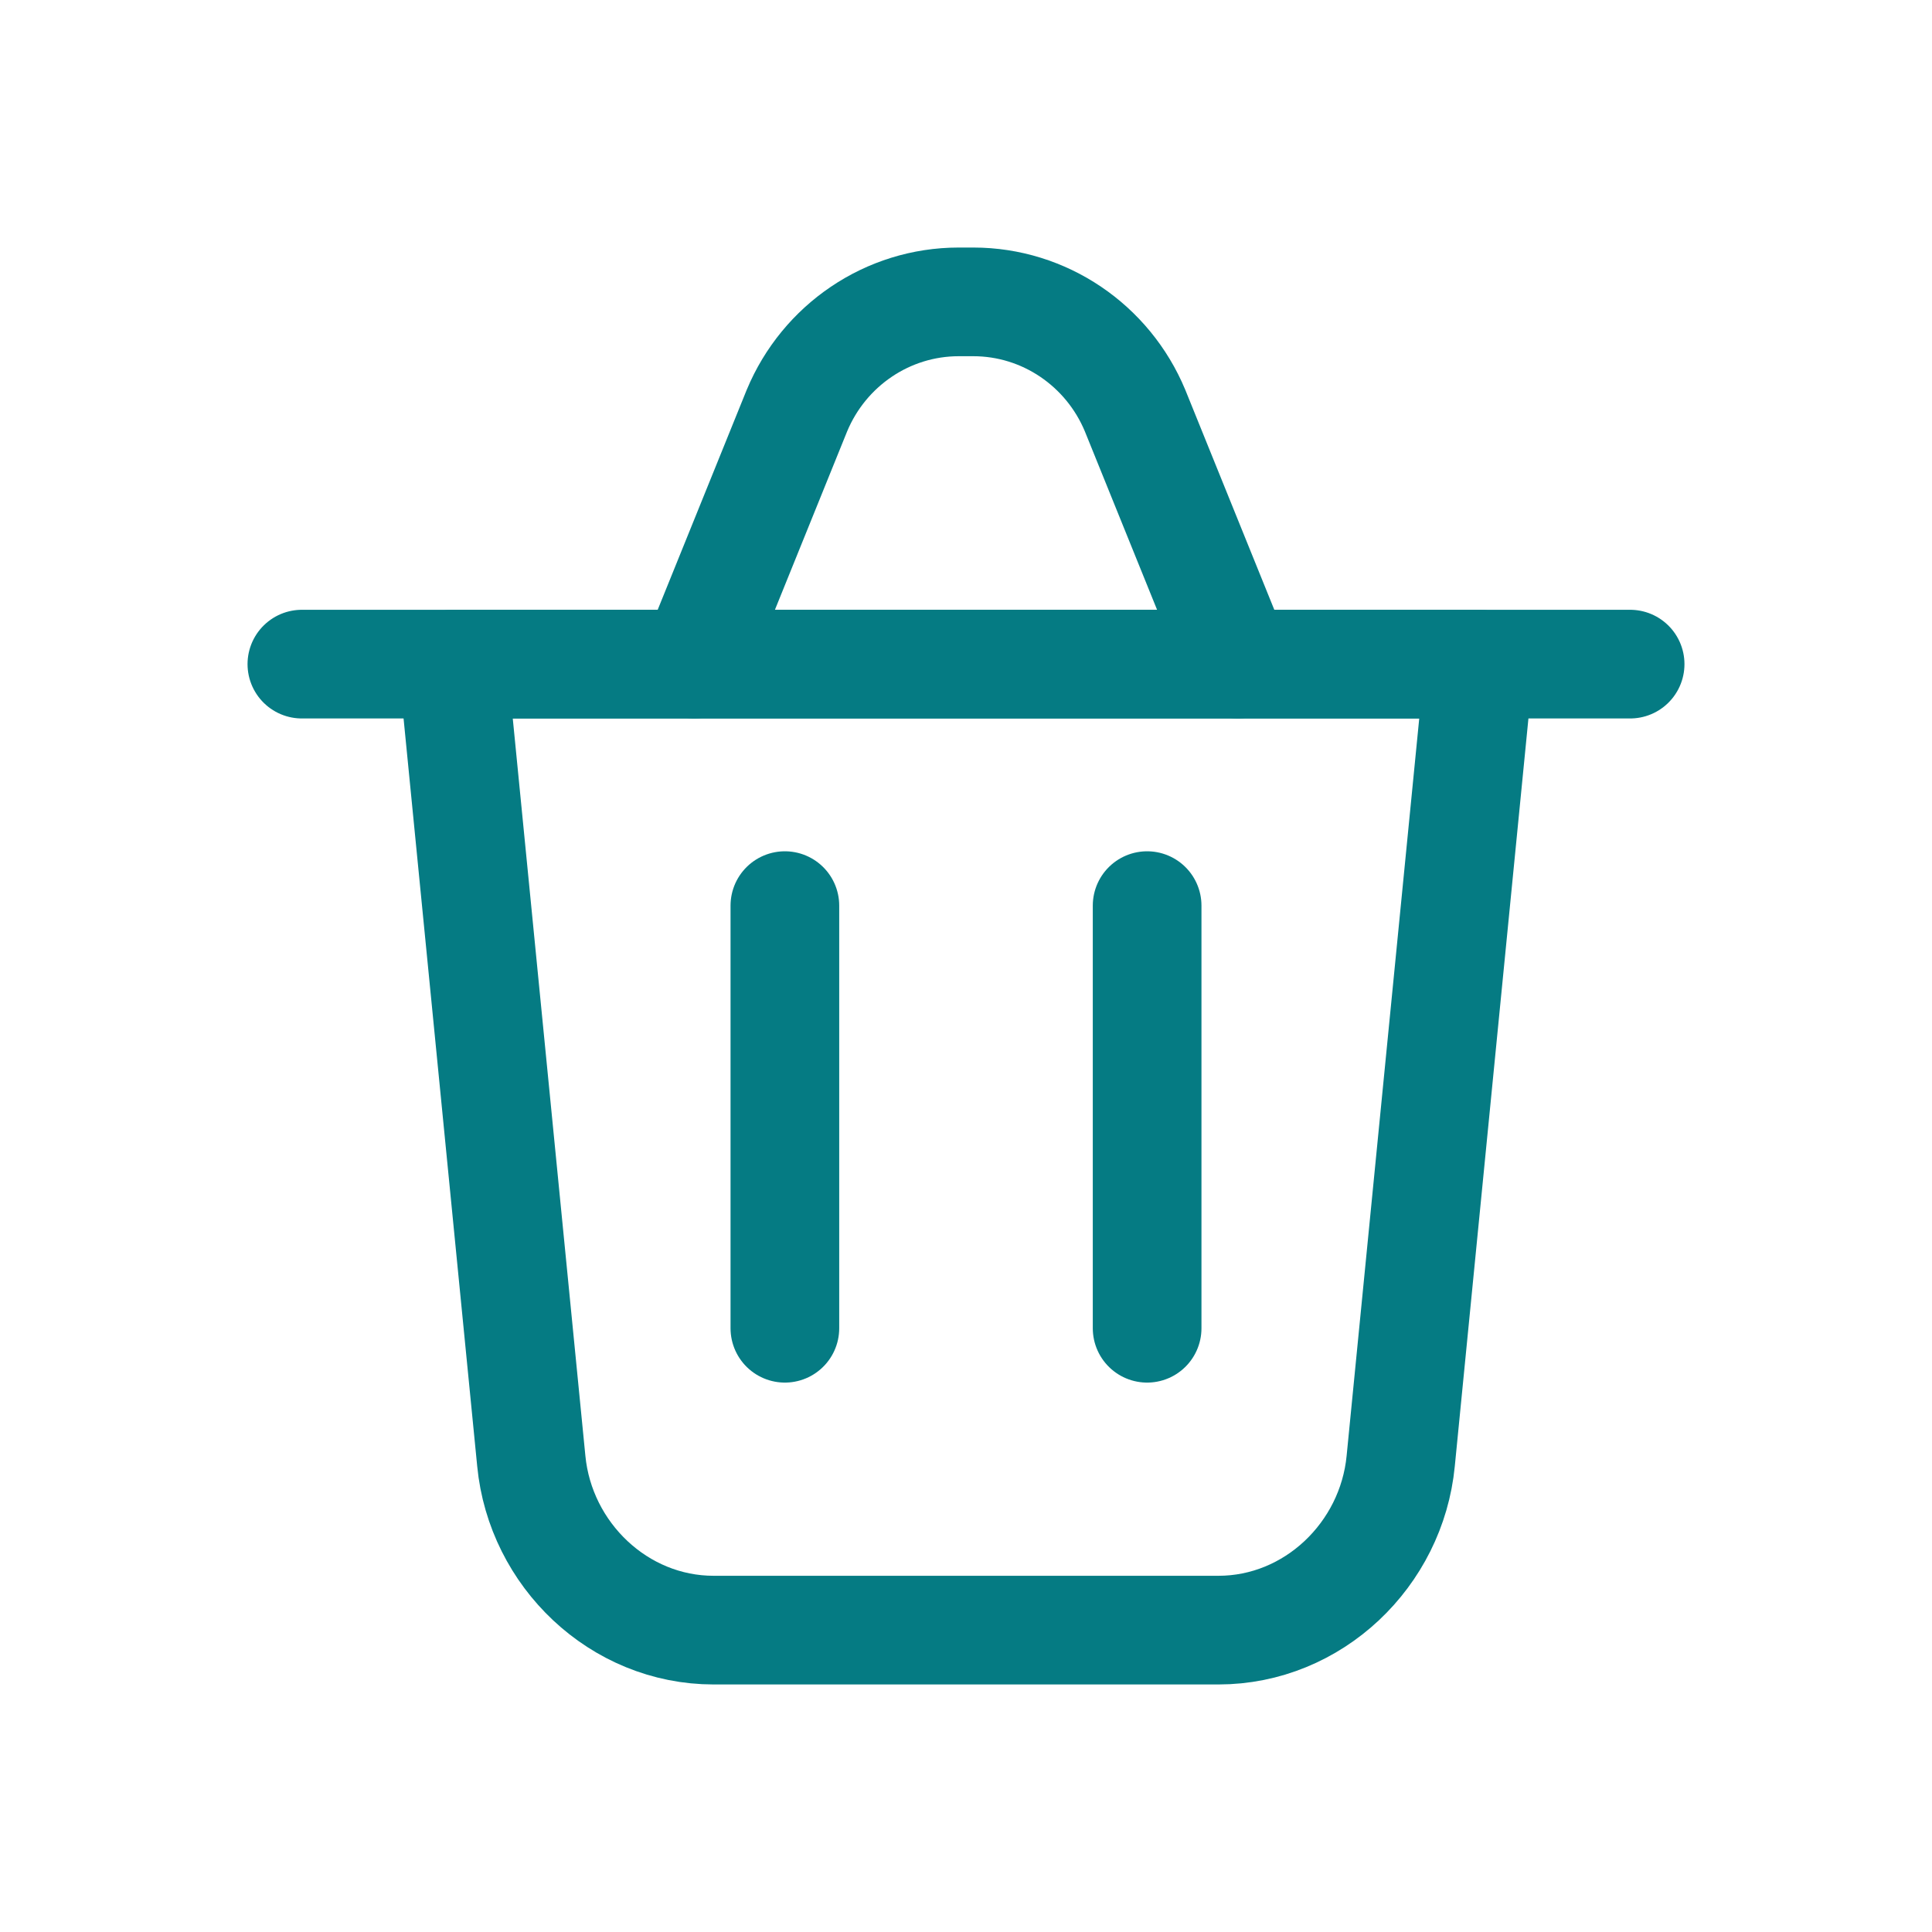
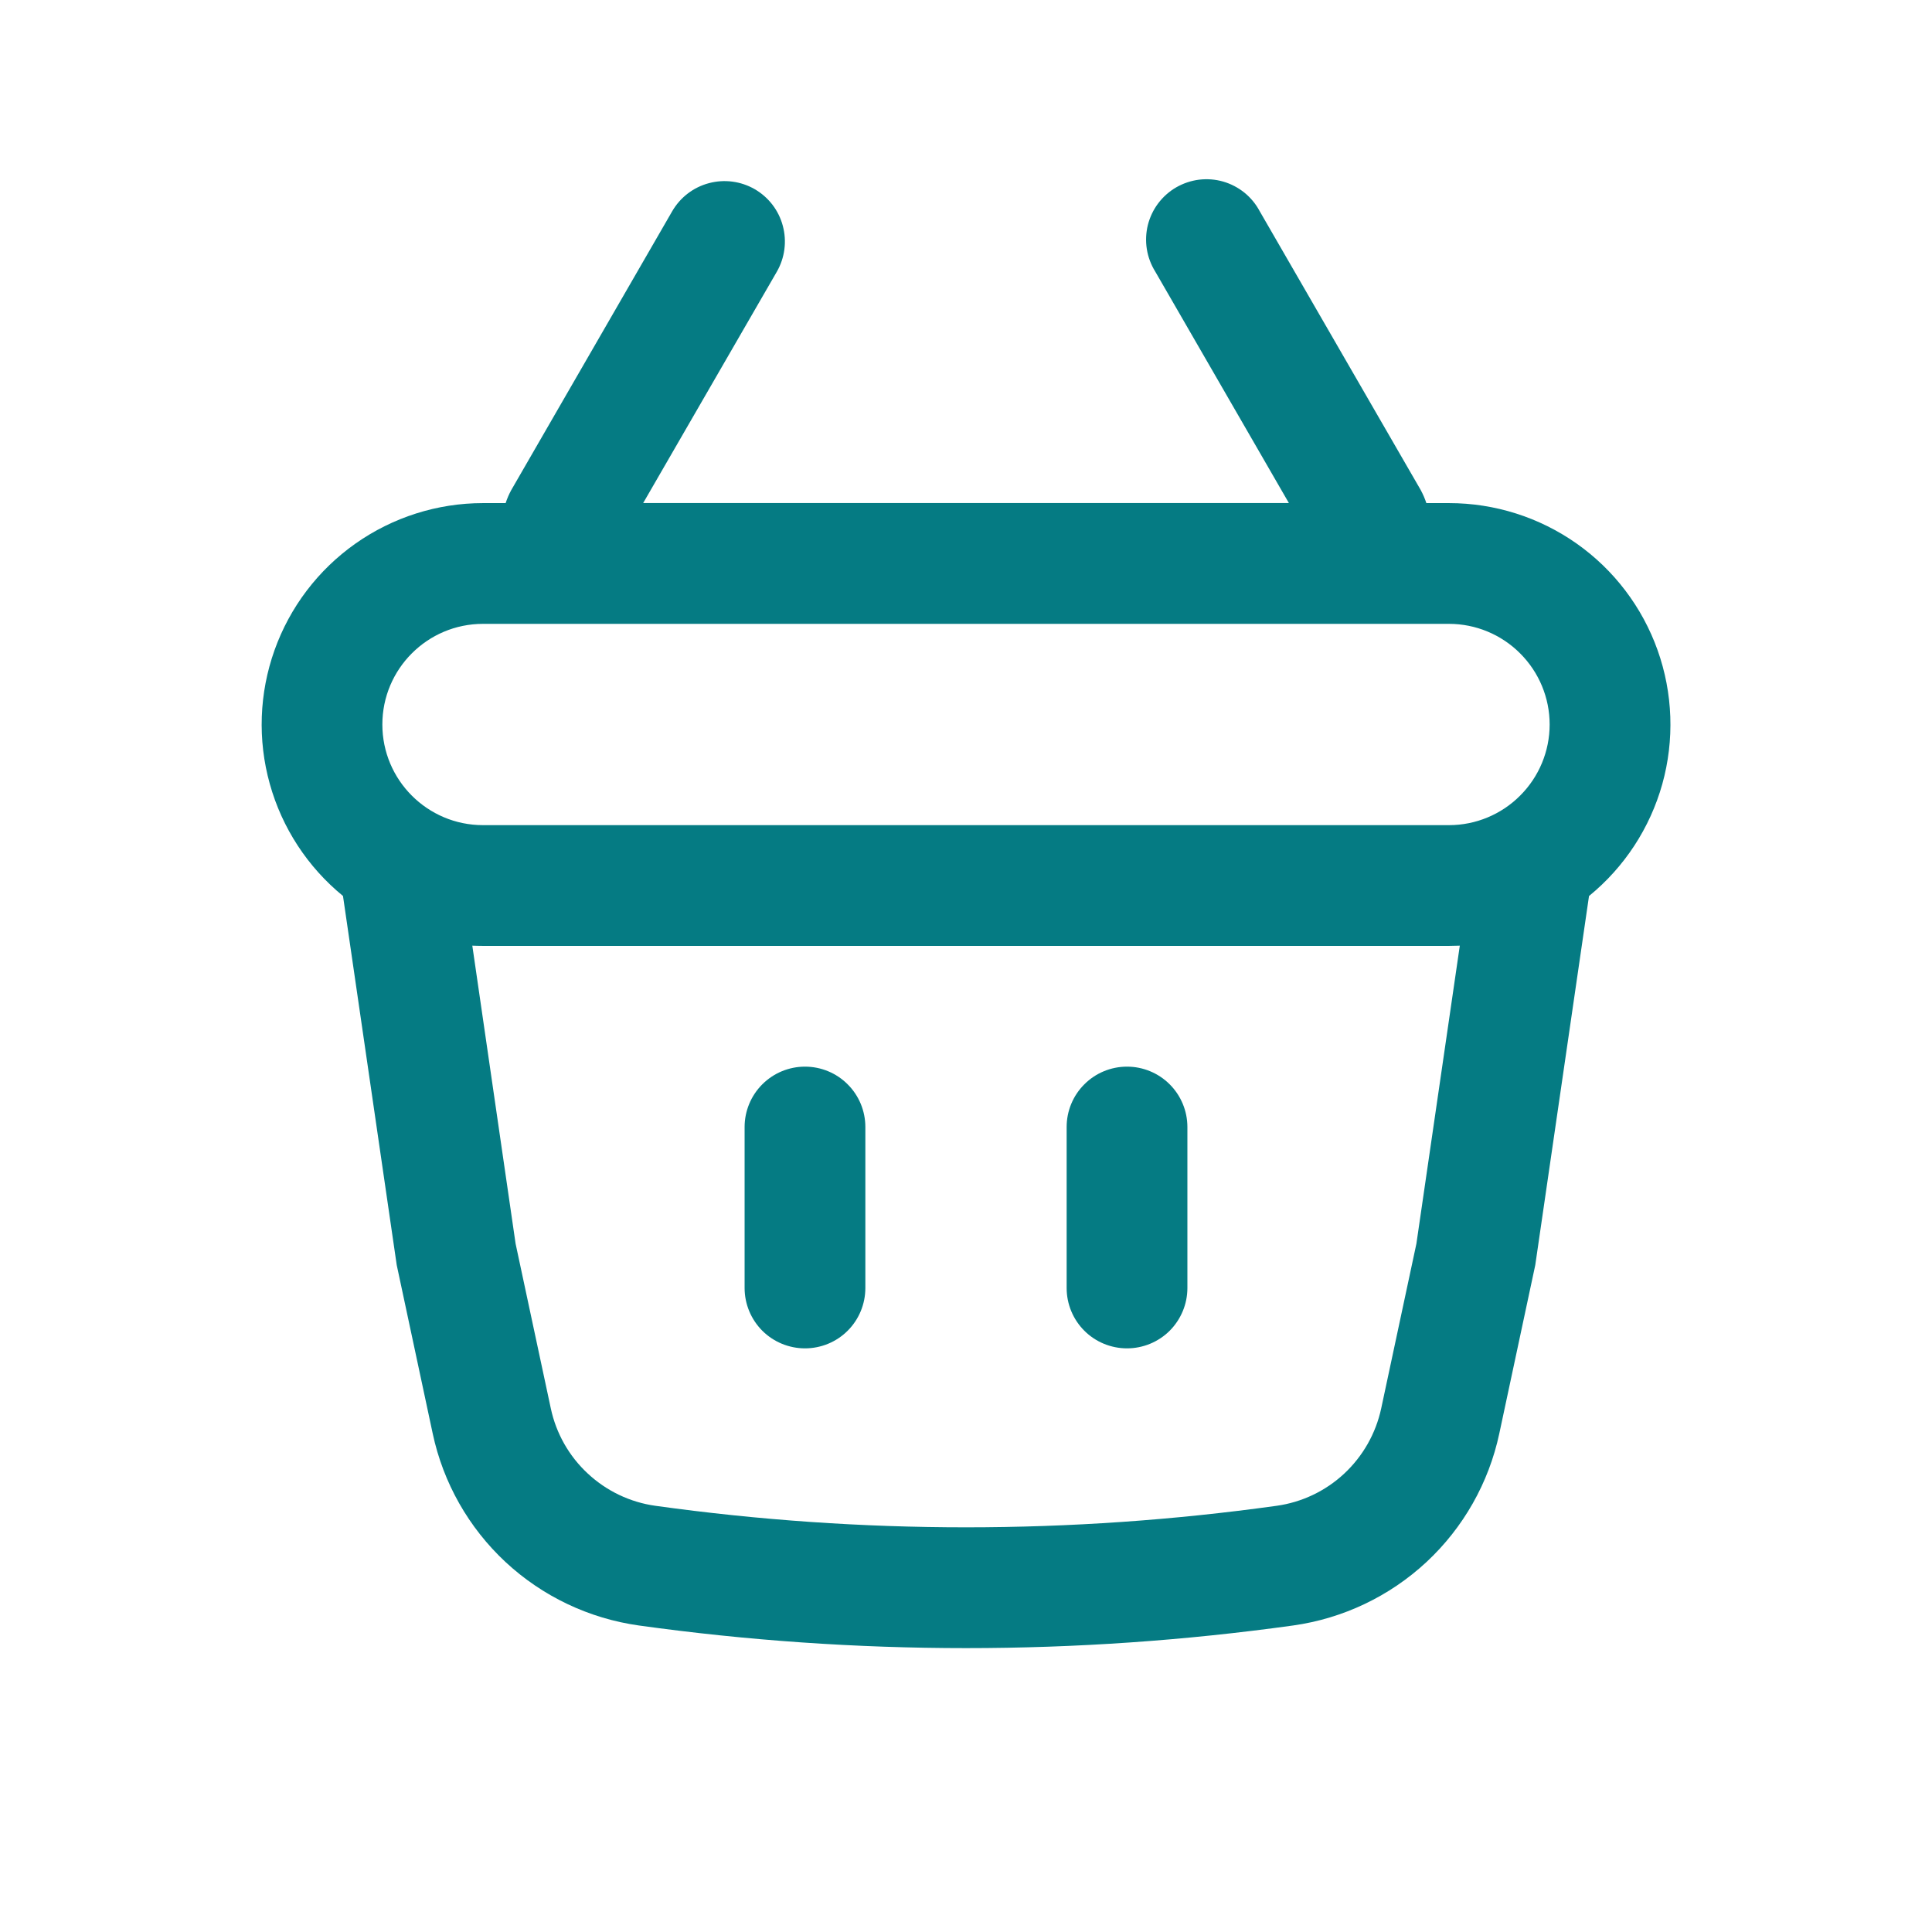
<svg xmlns="http://www.w3.org/2000/svg" width="32" height="32" viewBox="0 0 32 32" fill="none">
-   <path d="M7.5 11H24.5L23.2 24.2C23.05 25.75 21.75 27 20.18 27H11.82C10.25 27 8.95 25.75 8.8 24.2L7.5 11Z" stroke="#057B83" stroke-width="1.8" stroke-linejoin="round" />
-   <path d="M5 11H27" stroke="#057B83" stroke-width="1.8" stroke-linecap="round" />
-   <path d="M11.5 11L13.2 6.8C13.65 5.72 14.7 5 15.88 5H16.12C17.3 5 18.35 5.72 18.8 6.8L20.5 11" stroke="#057B83" stroke-width="1.8" stroke-linecap="round" />
-   <path d="M13 15V22M19 15V22" stroke="#057B83" stroke-width="1.8" stroke-linecap="round" />
+   <path d="M13.333 17.667C13.599 17.667 13.853 17.772 14.04 17.96C14.228 18.147 14.333 18.401 14.333 18.667V21.333C14.333 21.599 14.228 21.853 14.04 22.041C13.853 22.228 13.599 22.333 13.333 22.333C13.068 22.333 12.814 22.228 12.626 22.041C12.439 21.853 12.333 21.599 12.333 21.333V18.667C12.333 18.401 12.439 18.147 12.626 17.96C12.814 17.772 13.068 17.667 13.333 17.667ZM19.667 18.667C19.667 18.401 19.561 18.147 19.374 17.96C19.186 17.772 18.932 17.667 18.667 17.667C18.401 17.667 18.147 17.772 17.96 17.96C17.772 18.147 17.667 18.401 17.667 18.667V21.333C17.667 21.599 17.772 21.853 17.96 22.041C18.147 22.228 18.401 22.333 18.667 22.333C18.932 22.333 19.186 22.228 19.374 22.041C19.561 21.853 19.667 21.599 19.667 21.333V18.667Z" fill="#057B83" />
+   <path fill-rule="evenodd" clip-rule="evenodd" d="M12.867 4.5C12.999 4.27 13.035 3.997 12.966 3.741C12.898 3.484 12.73 3.266 12.5 3.133C12.27 3.001 11.997 2.965 11.741 3.034C11.484 3.102 11.266 3.27 11.133 3.5L8.467 8.119C8.43 8.187 8.399 8.259 8.375 8.333H8C7.243 8.333 6.505 8.568 5.887 9.004C5.269 9.44 4.801 10.056 4.547 10.769C4.293 11.482 4.265 12.256 4.469 12.985C4.672 13.713 5.095 14.361 5.681 14.84L6.571 20.953L7.167 23.744C7.341 24.56 7.762 25.303 8.373 25.872C8.984 26.44 9.755 26.807 10.581 26.923C14.177 27.423 17.824 27.423 21.419 26.923C22.245 26.807 23.016 26.44 23.627 25.872C24.238 25.303 24.659 24.56 24.833 23.744L25.429 20.953L26.319 14.841C26.905 14.363 27.329 13.715 27.533 12.986C27.736 12.257 27.709 11.482 27.455 10.769C27.201 10.056 26.733 9.439 26.114 9.003C25.495 8.567 24.757 8.333 24 8.333H23.625C23.601 8.259 23.569 8.186 23.532 8.117L20.865 3.499C20.802 3.38 20.716 3.276 20.612 3.191C20.507 3.107 20.387 3.044 20.258 3.007C20.129 2.97 19.994 2.96 19.86 2.976C19.727 2.993 19.599 3.036 19.482 3.103C19.366 3.17 19.265 3.26 19.184 3.367C19.103 3.474 19.045 3.597 19.012 3.727C18.98 3.857 18.974 3.993 18.995 4.125C19.016 4.258 19.064 4.385 19.135 4.499L21.348 8.332H10.653L12.867 4.5ZM24.179 15.663L24 15.667H8C7.94 15.667 7.88 15.665 7.823 15.663L8.54 20.6L9.123 23.327C9.211 23.741 9.425 24.119 9.736 24.407C10.046 24.696 10.438 24.883 10.857 24.941C14.269 25.416 17.731 25.416 21.143 24.941C21.562 24.883 21.954 24.697 22.264 24.408C22.574 24.119 22.788 23.742 22.877 23.328L23.46 20.6L24.179 15.663ZM6.333 12C6.333 11.08 7.08 10.333 8 10.333H24C24.442 10.333 24.866 10.509 25.178 10.822C25.491 11.134 25.667 11.558 25.667 12C25.667 12.442 25.491 12.866 25.178 13.178C24.866 13.491 24.442 13.667 24 13.667H8C7.08 13.667 6.333 12.92 6.333 12Z" fill="#057B83" />
</svg>
